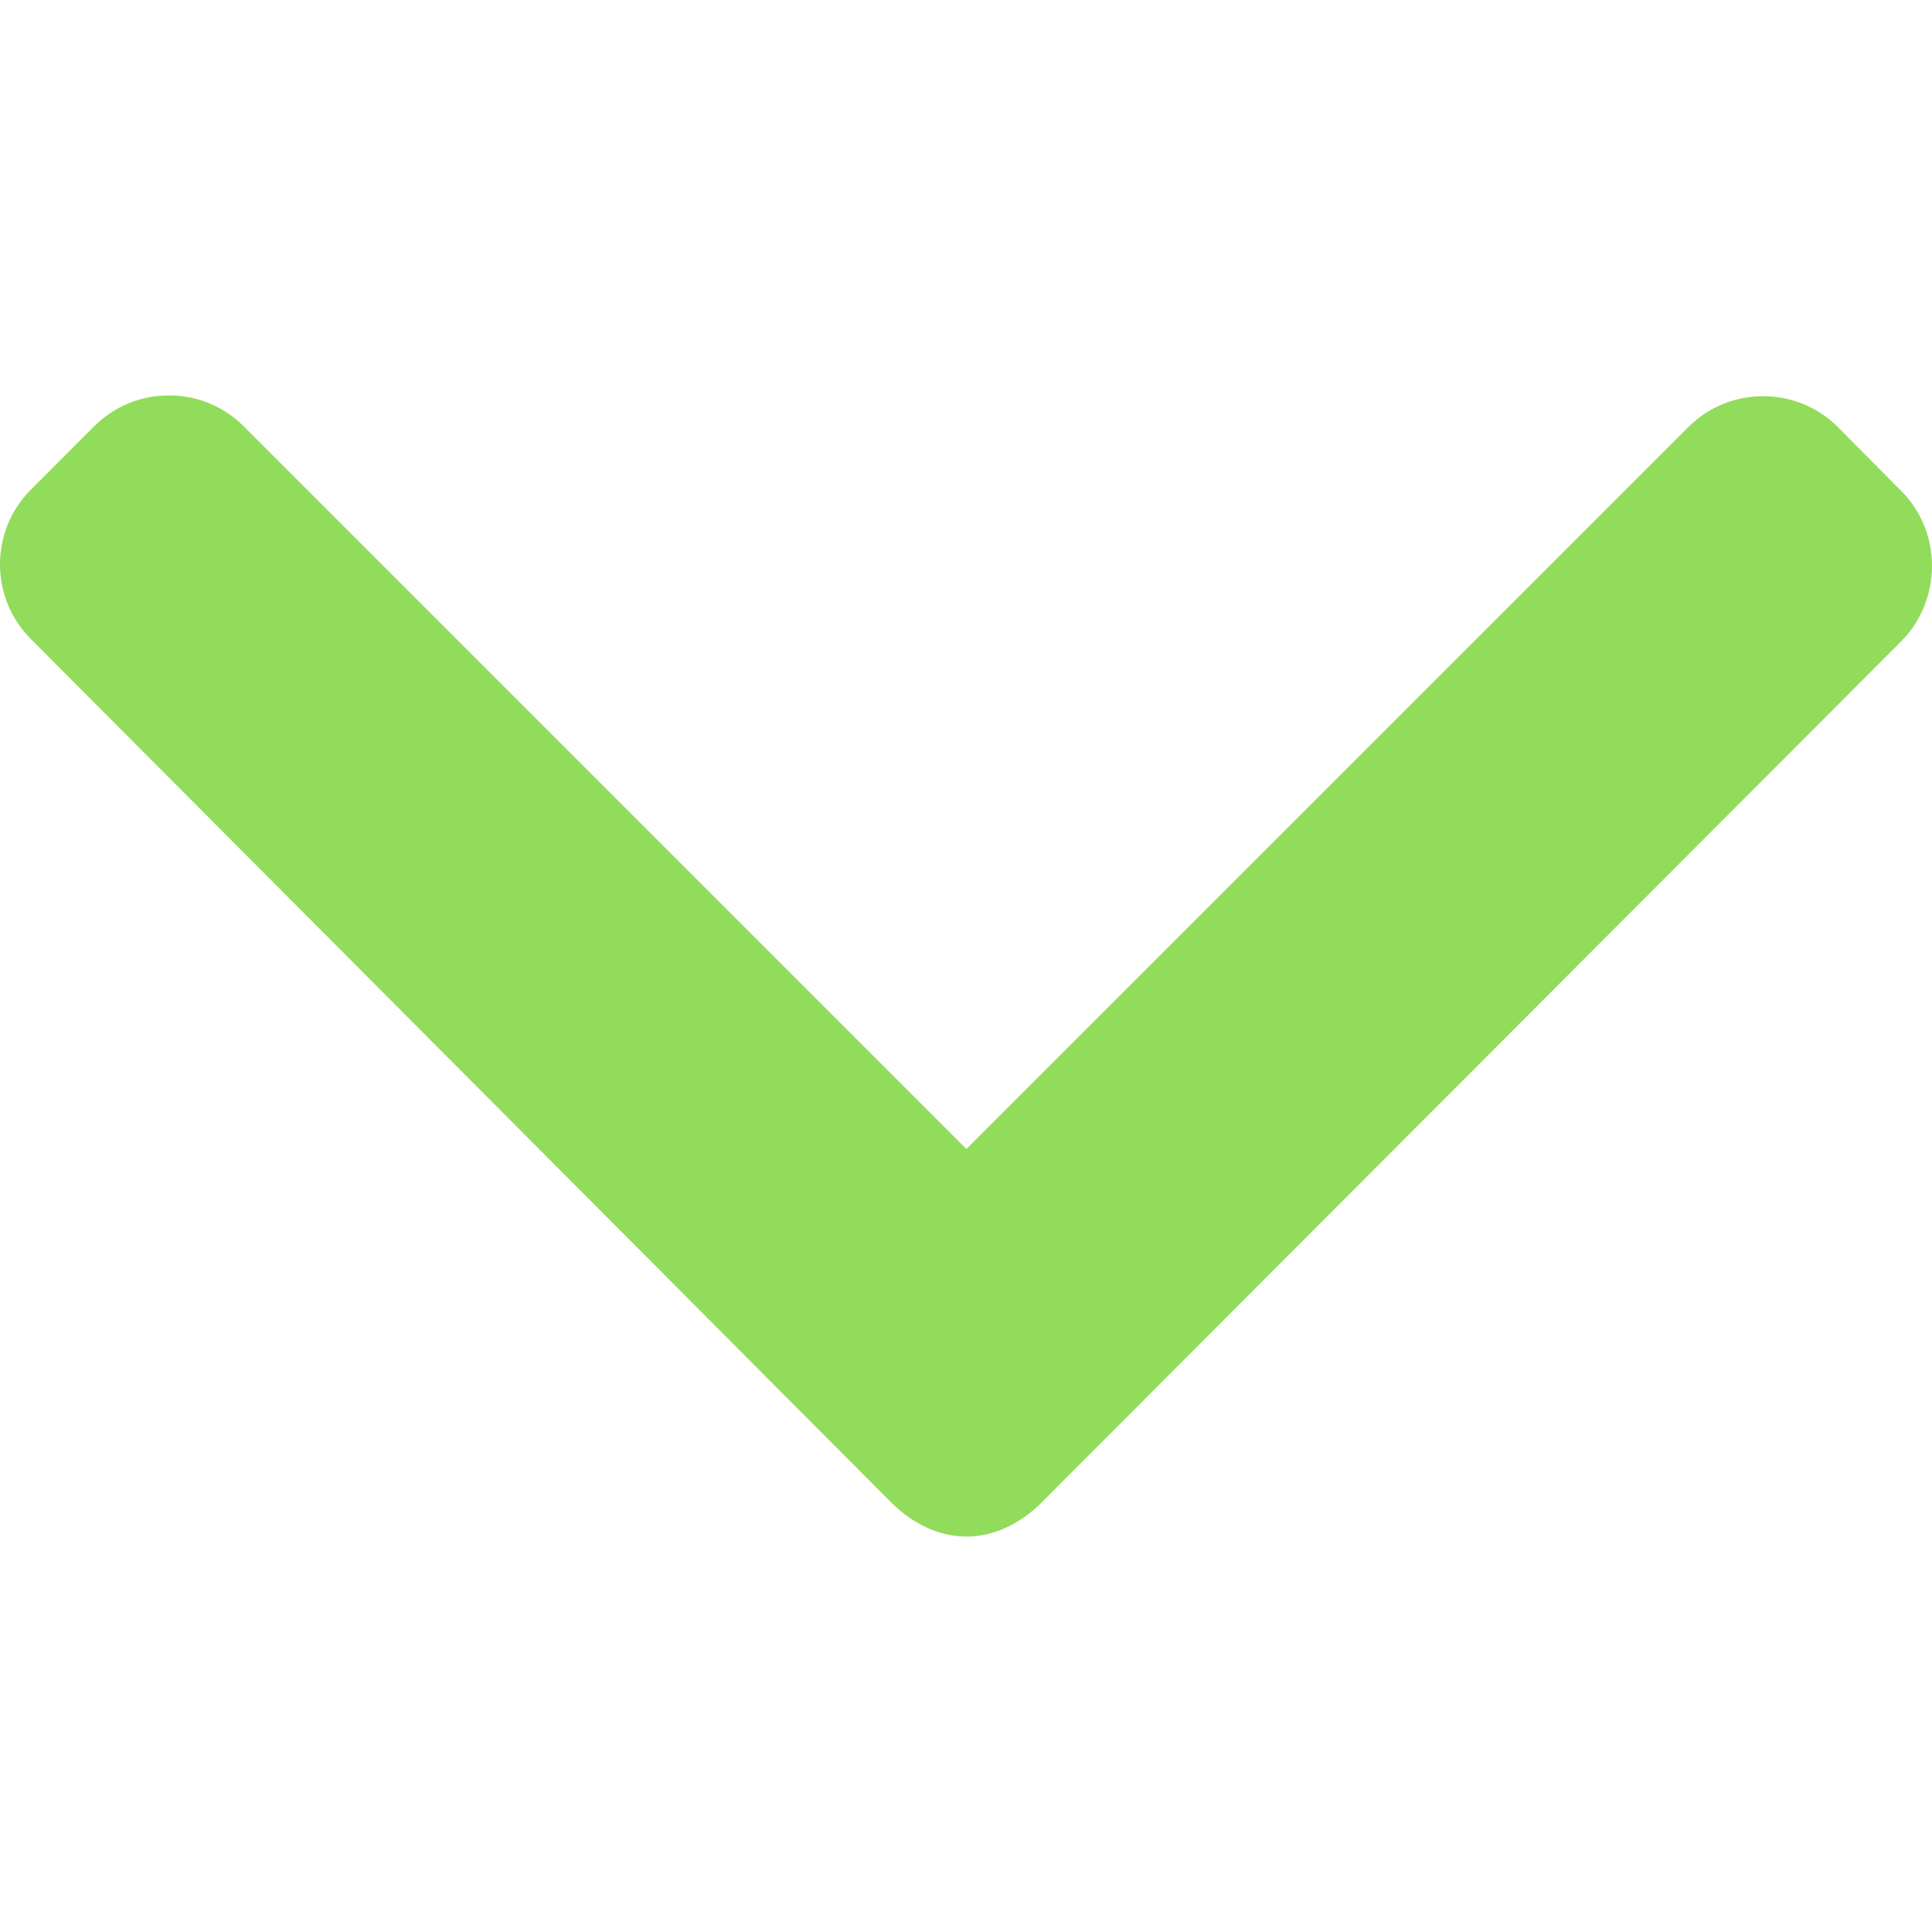
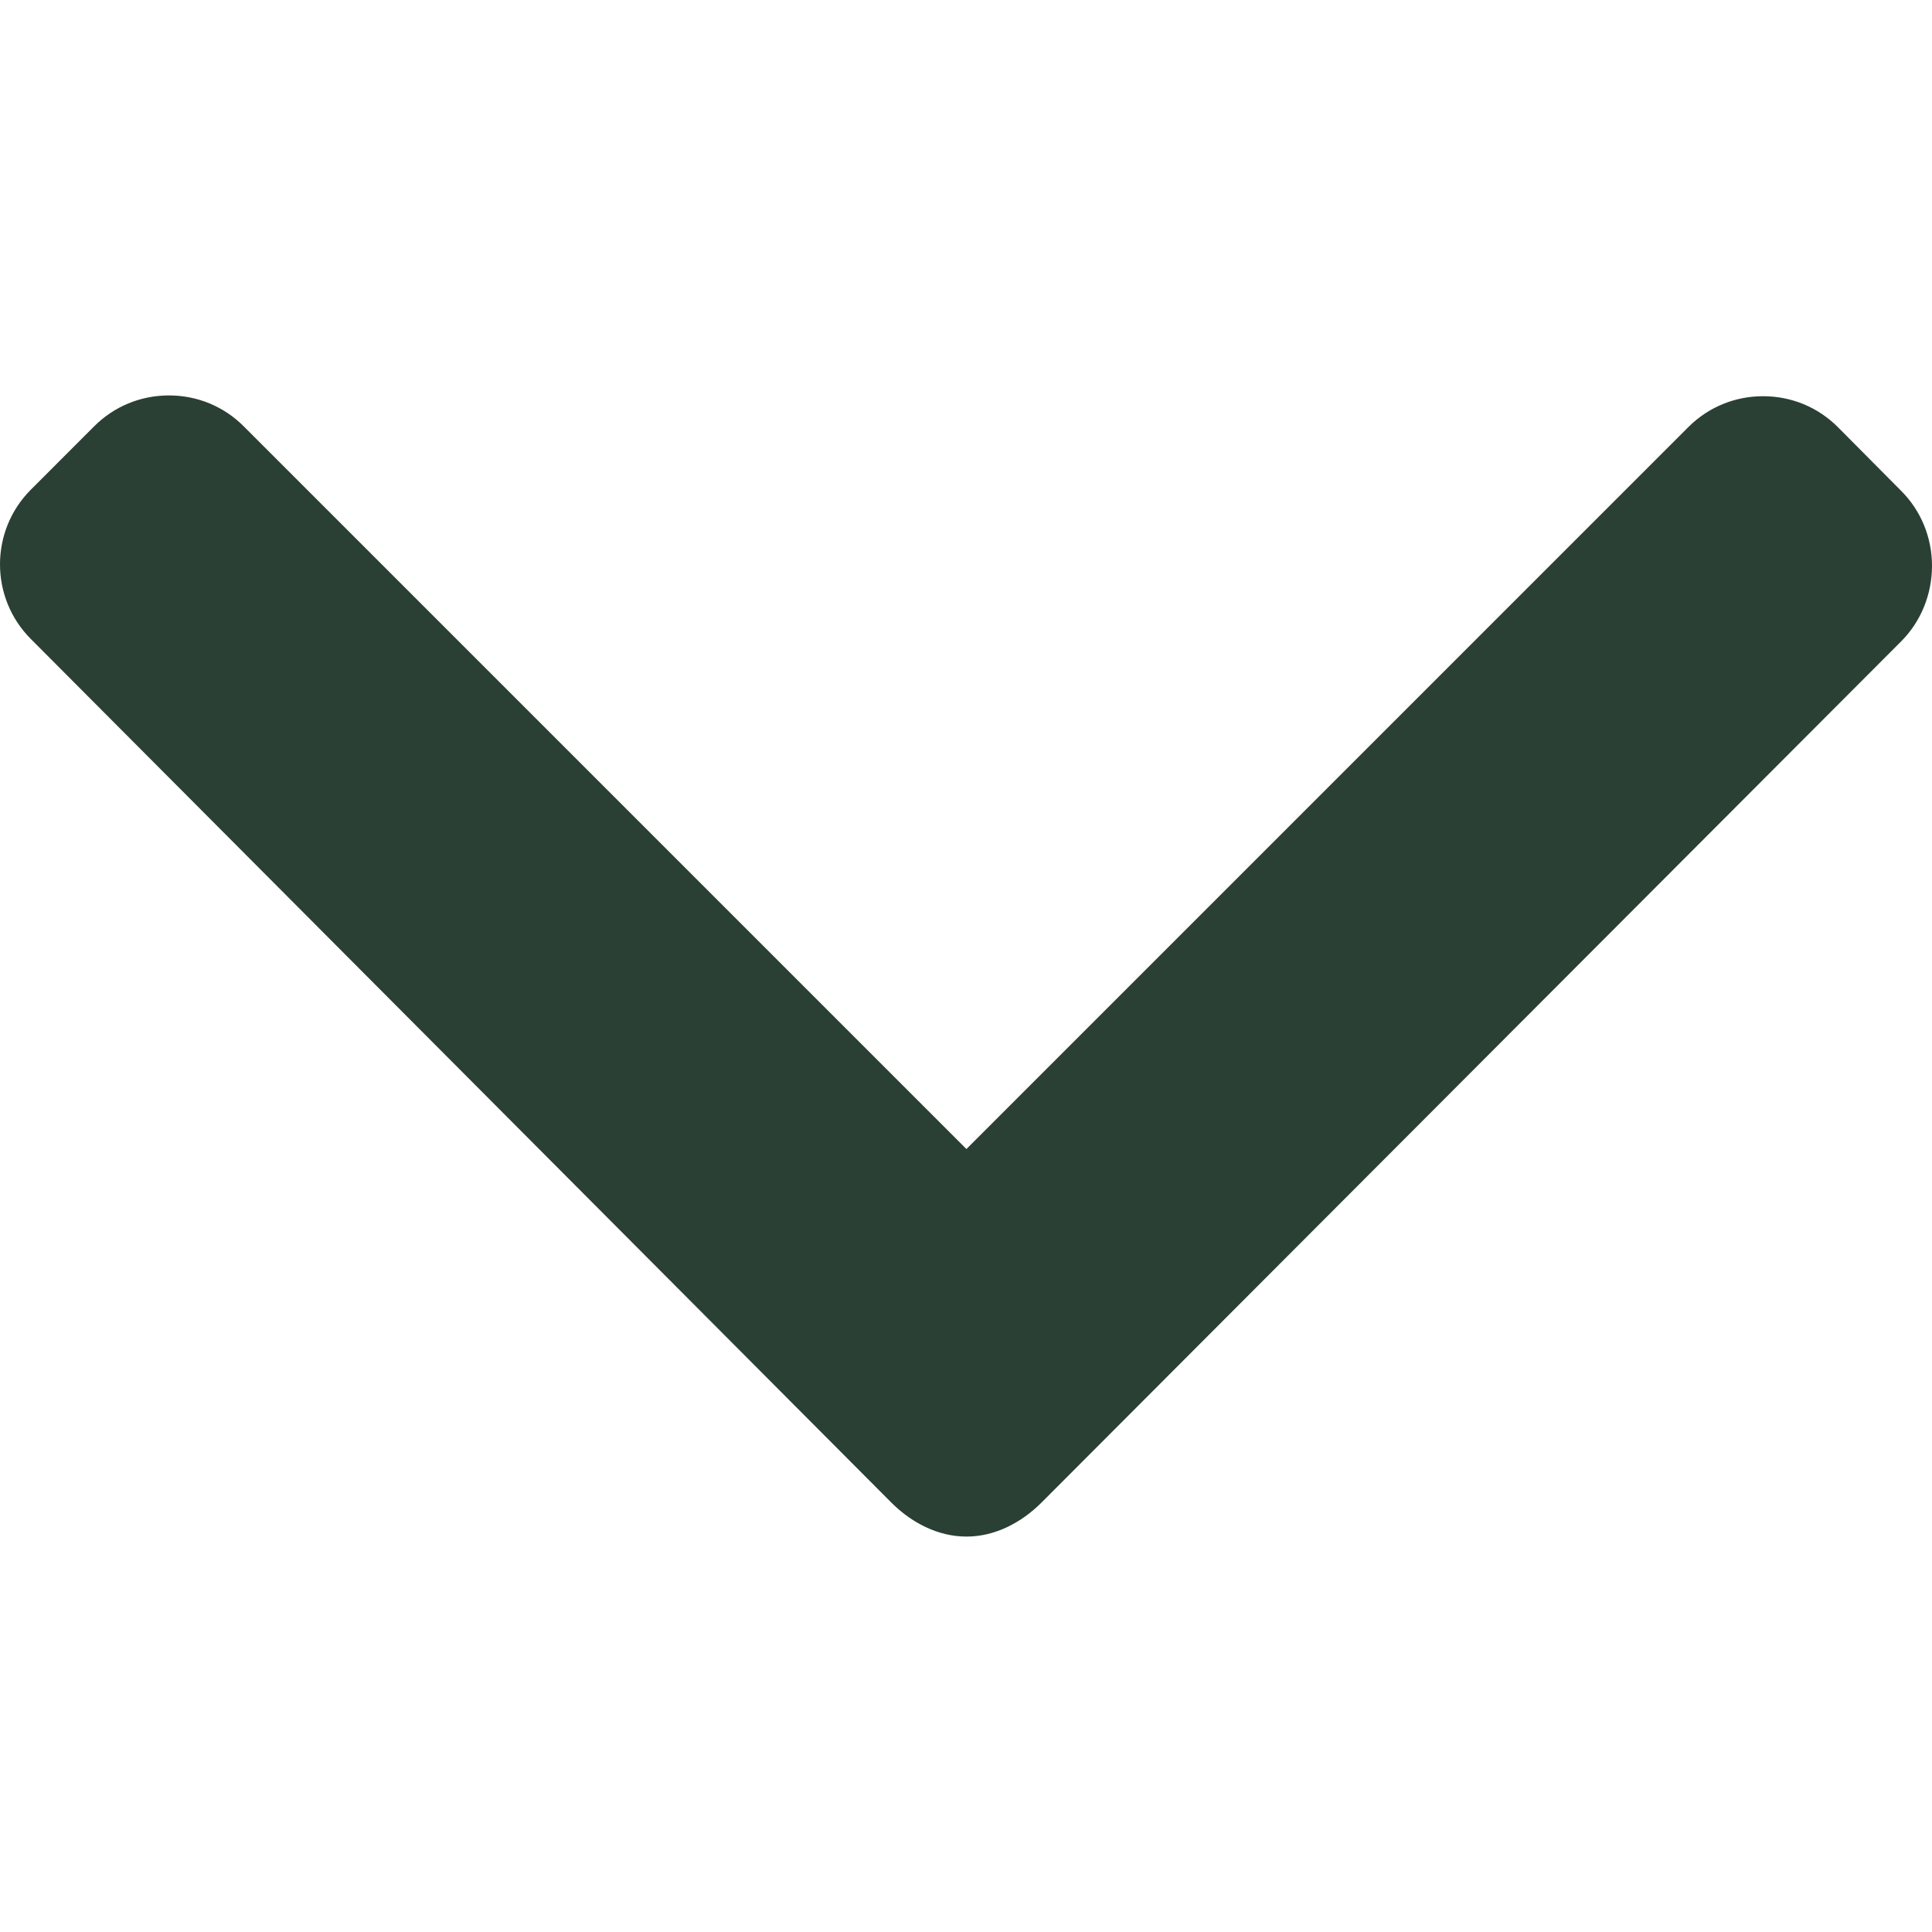
- <svg xmlns="http://www.w3.org/2000/svg" version="1.1" id="Layer_1" x="0px" y="0px" viewBox="0 0 491.996 491.996" style="enable-background:new 0 0 491.996 491.996;" xml:space="preserve" width="512px" height="512px">
+ <svg xmlns="http://www.w3.org/2000/svg" version="1.1" id="Layer_1" x="0px" y="0px" width="512px" height="512px" viewBox="0 0 512 512" enable-background="new 0 0 512 512" xml:space="preserve">
  <g>
    <g>
-       <path d="M484.132,124.986l-16.116-16.228c-5.072-5.068-11.82-7.86-19.032-7.86c-7.208,0-13.964,2.792-19.036,7.86l-183.84,183.848    L62.056,108.554c-5.064-5.068-11.82-7.856-19.028-7.856s-13.968,2.788-19.036,7.856l-16.12,16.128    c-10.496,10.488-10.496,27.572,0,38.06l219.136,219.924c5.064,5.064,11.812,8.632,19.084,8.632h0.084    c7.212,0,13.96-3.572,19.024-8.632l218.932-219.328c5.072-5.064,7.856-12.016,7.864-19.224    C491.996,136.902,489.204,130.046,484.132,124.986z" fill="#91DC5A" />
+       <path fill="#2A4034" d="M503.816,130.068l-16.771-16.888c-5.278-5.274-12.301-8.18-19.806-8.18c-7.501,0-14.532,2.905-19.811,8.18    L256.114,304.503L64.579,112.968c-5.27-5.274-12.301-8.176-19.802-8.176s-14.536,2.901-19.81,8.176L8.192,129.751    c-10.922,10.915-10.922,28.693,0,39.607l228.046,228.866c5.27,5.27,12.292,8.982,19.86,8.982h0.087    c7.505,0,14.528-3.717,19.797-8.982l227.834-228.246c5.278-5.27,8.175-12.504,8.184-20.005    C512,142.468,509.095,135.333,503.816,130.068z" />
    </g>
  </g>
-   <g>
- </g>
-   <g>
- </g>
-   <g>
- </g>
-   <g>
- </g>
-   <g>
- </g>
-   <g>
- </g>
-   <g>
- </g>
-   <g>
- </g>
-   <g>
- </g>
-   <g>
- </g>
-   <g>
- </g>
-   <g>
- </g>
-   <g>
- </g>
-   <g>
- </g>
-   <g>
- </g>
</svg>
